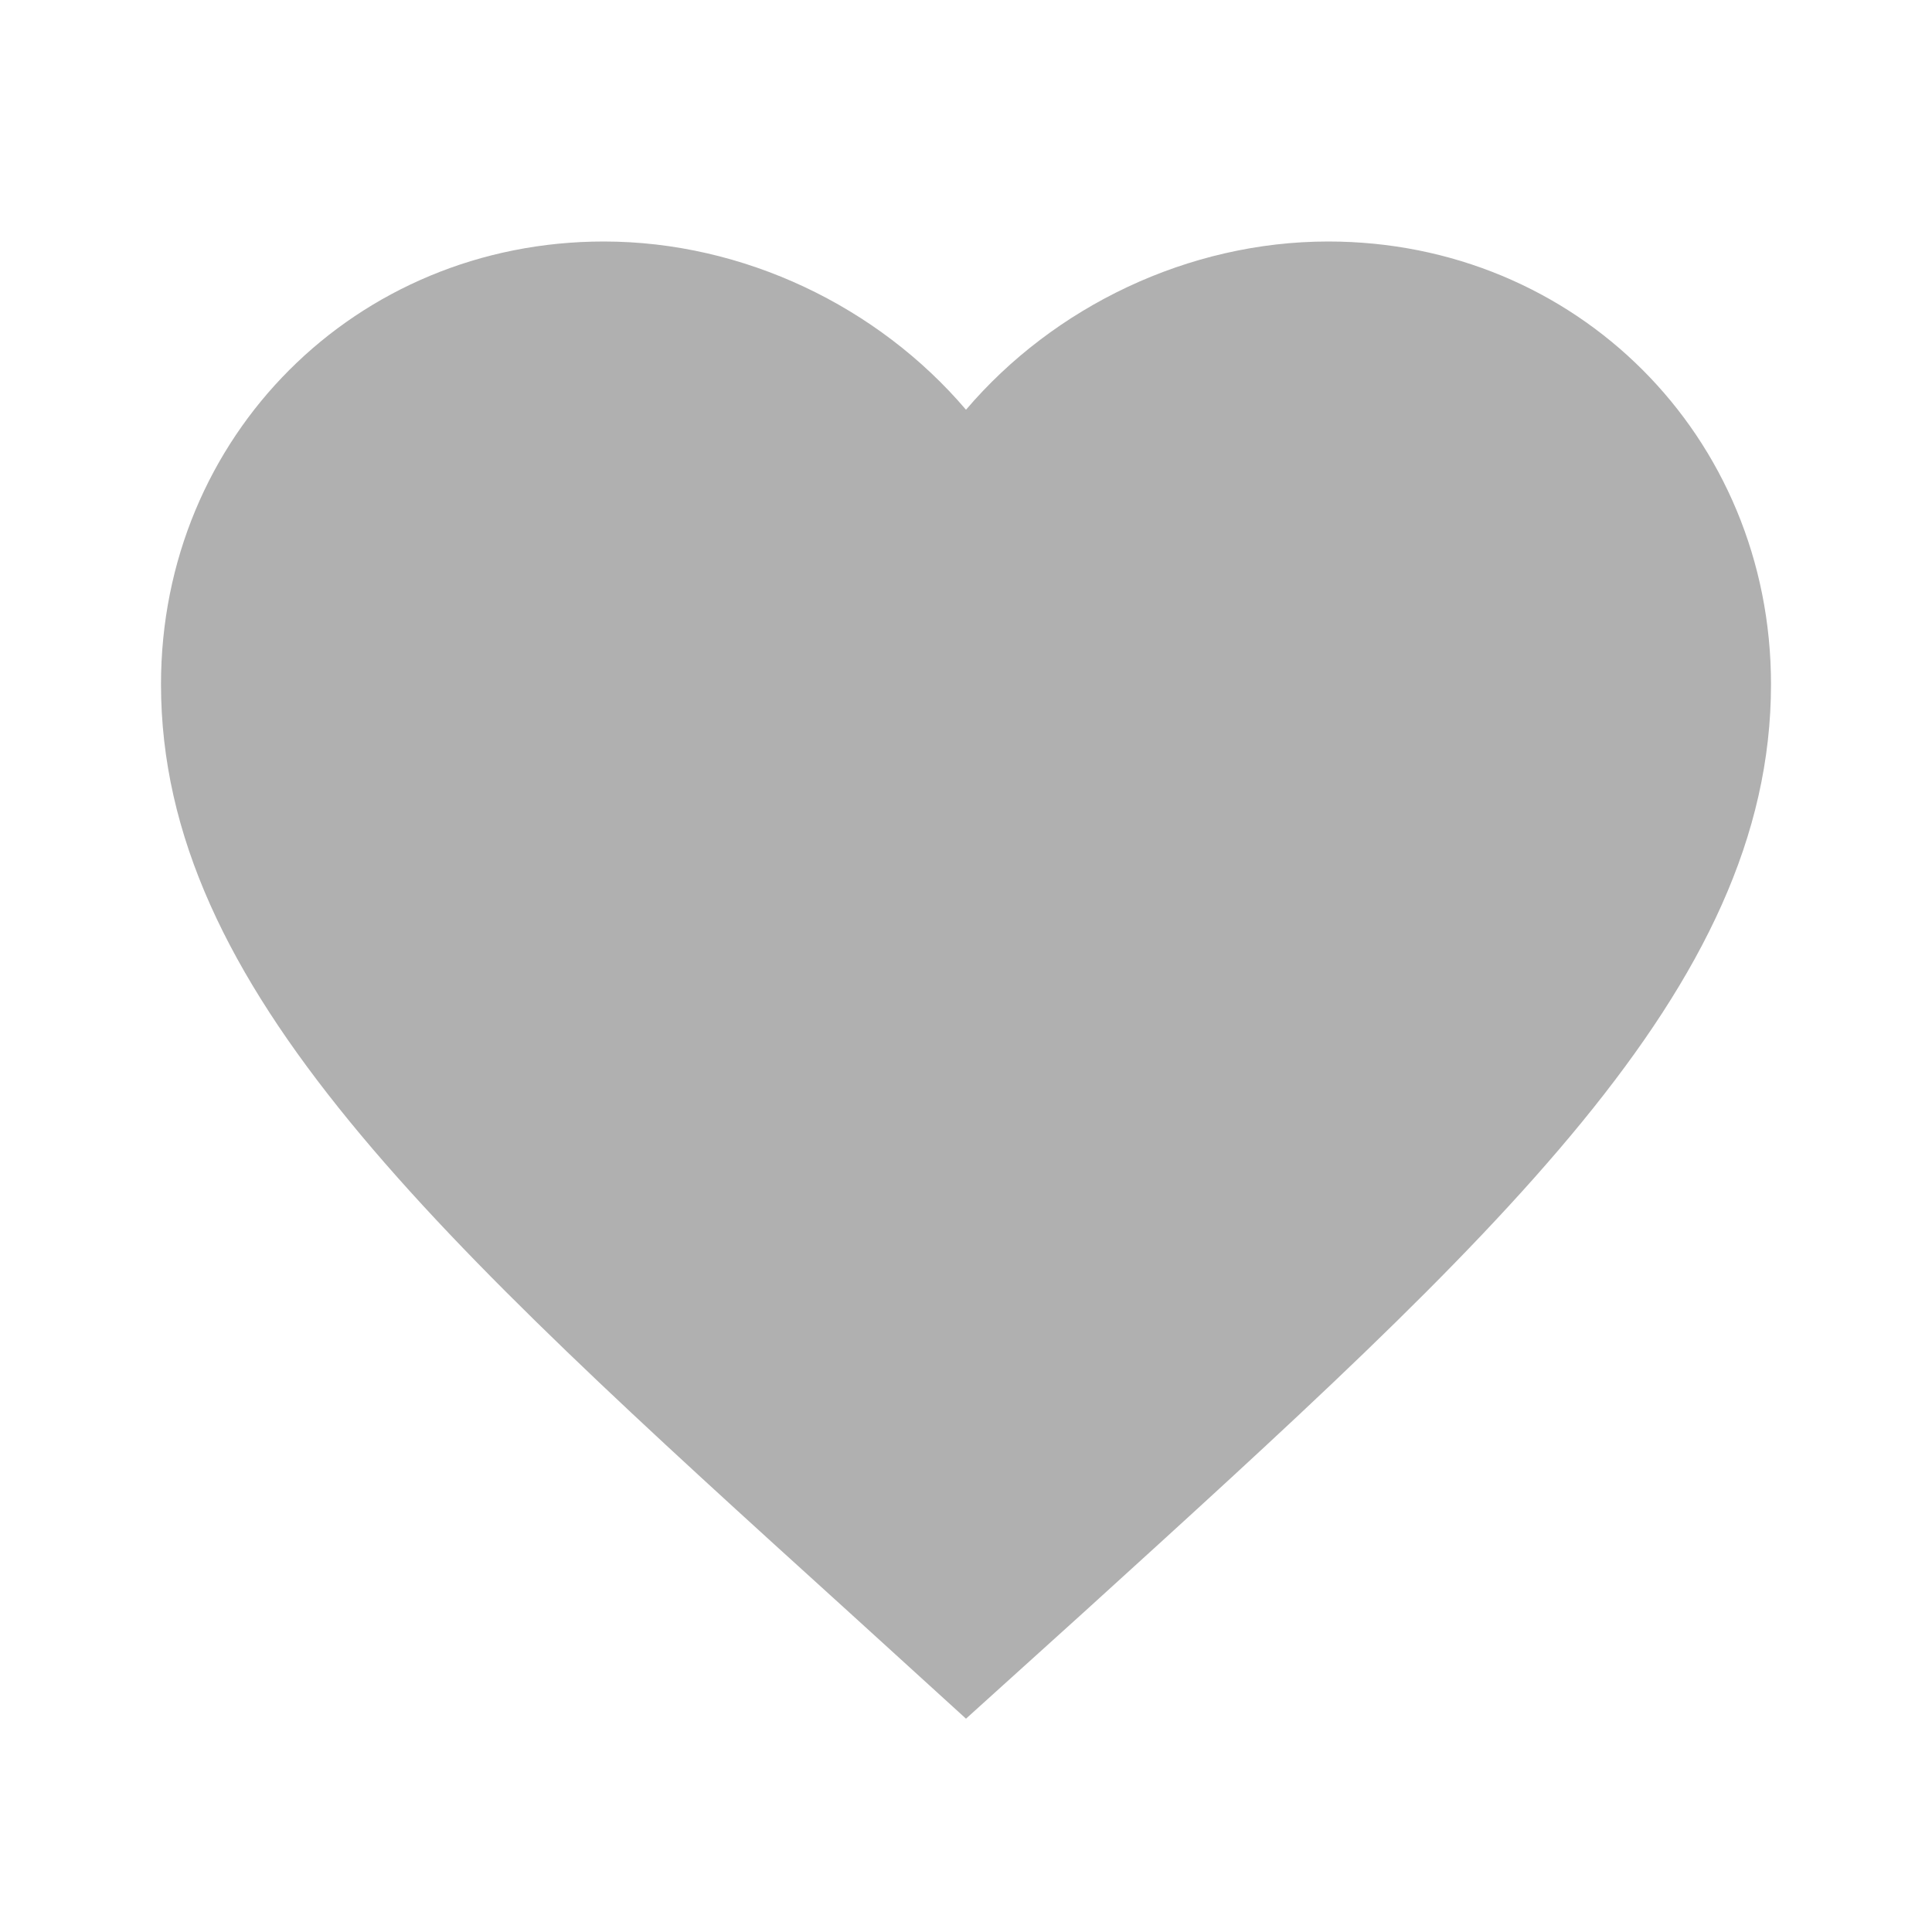
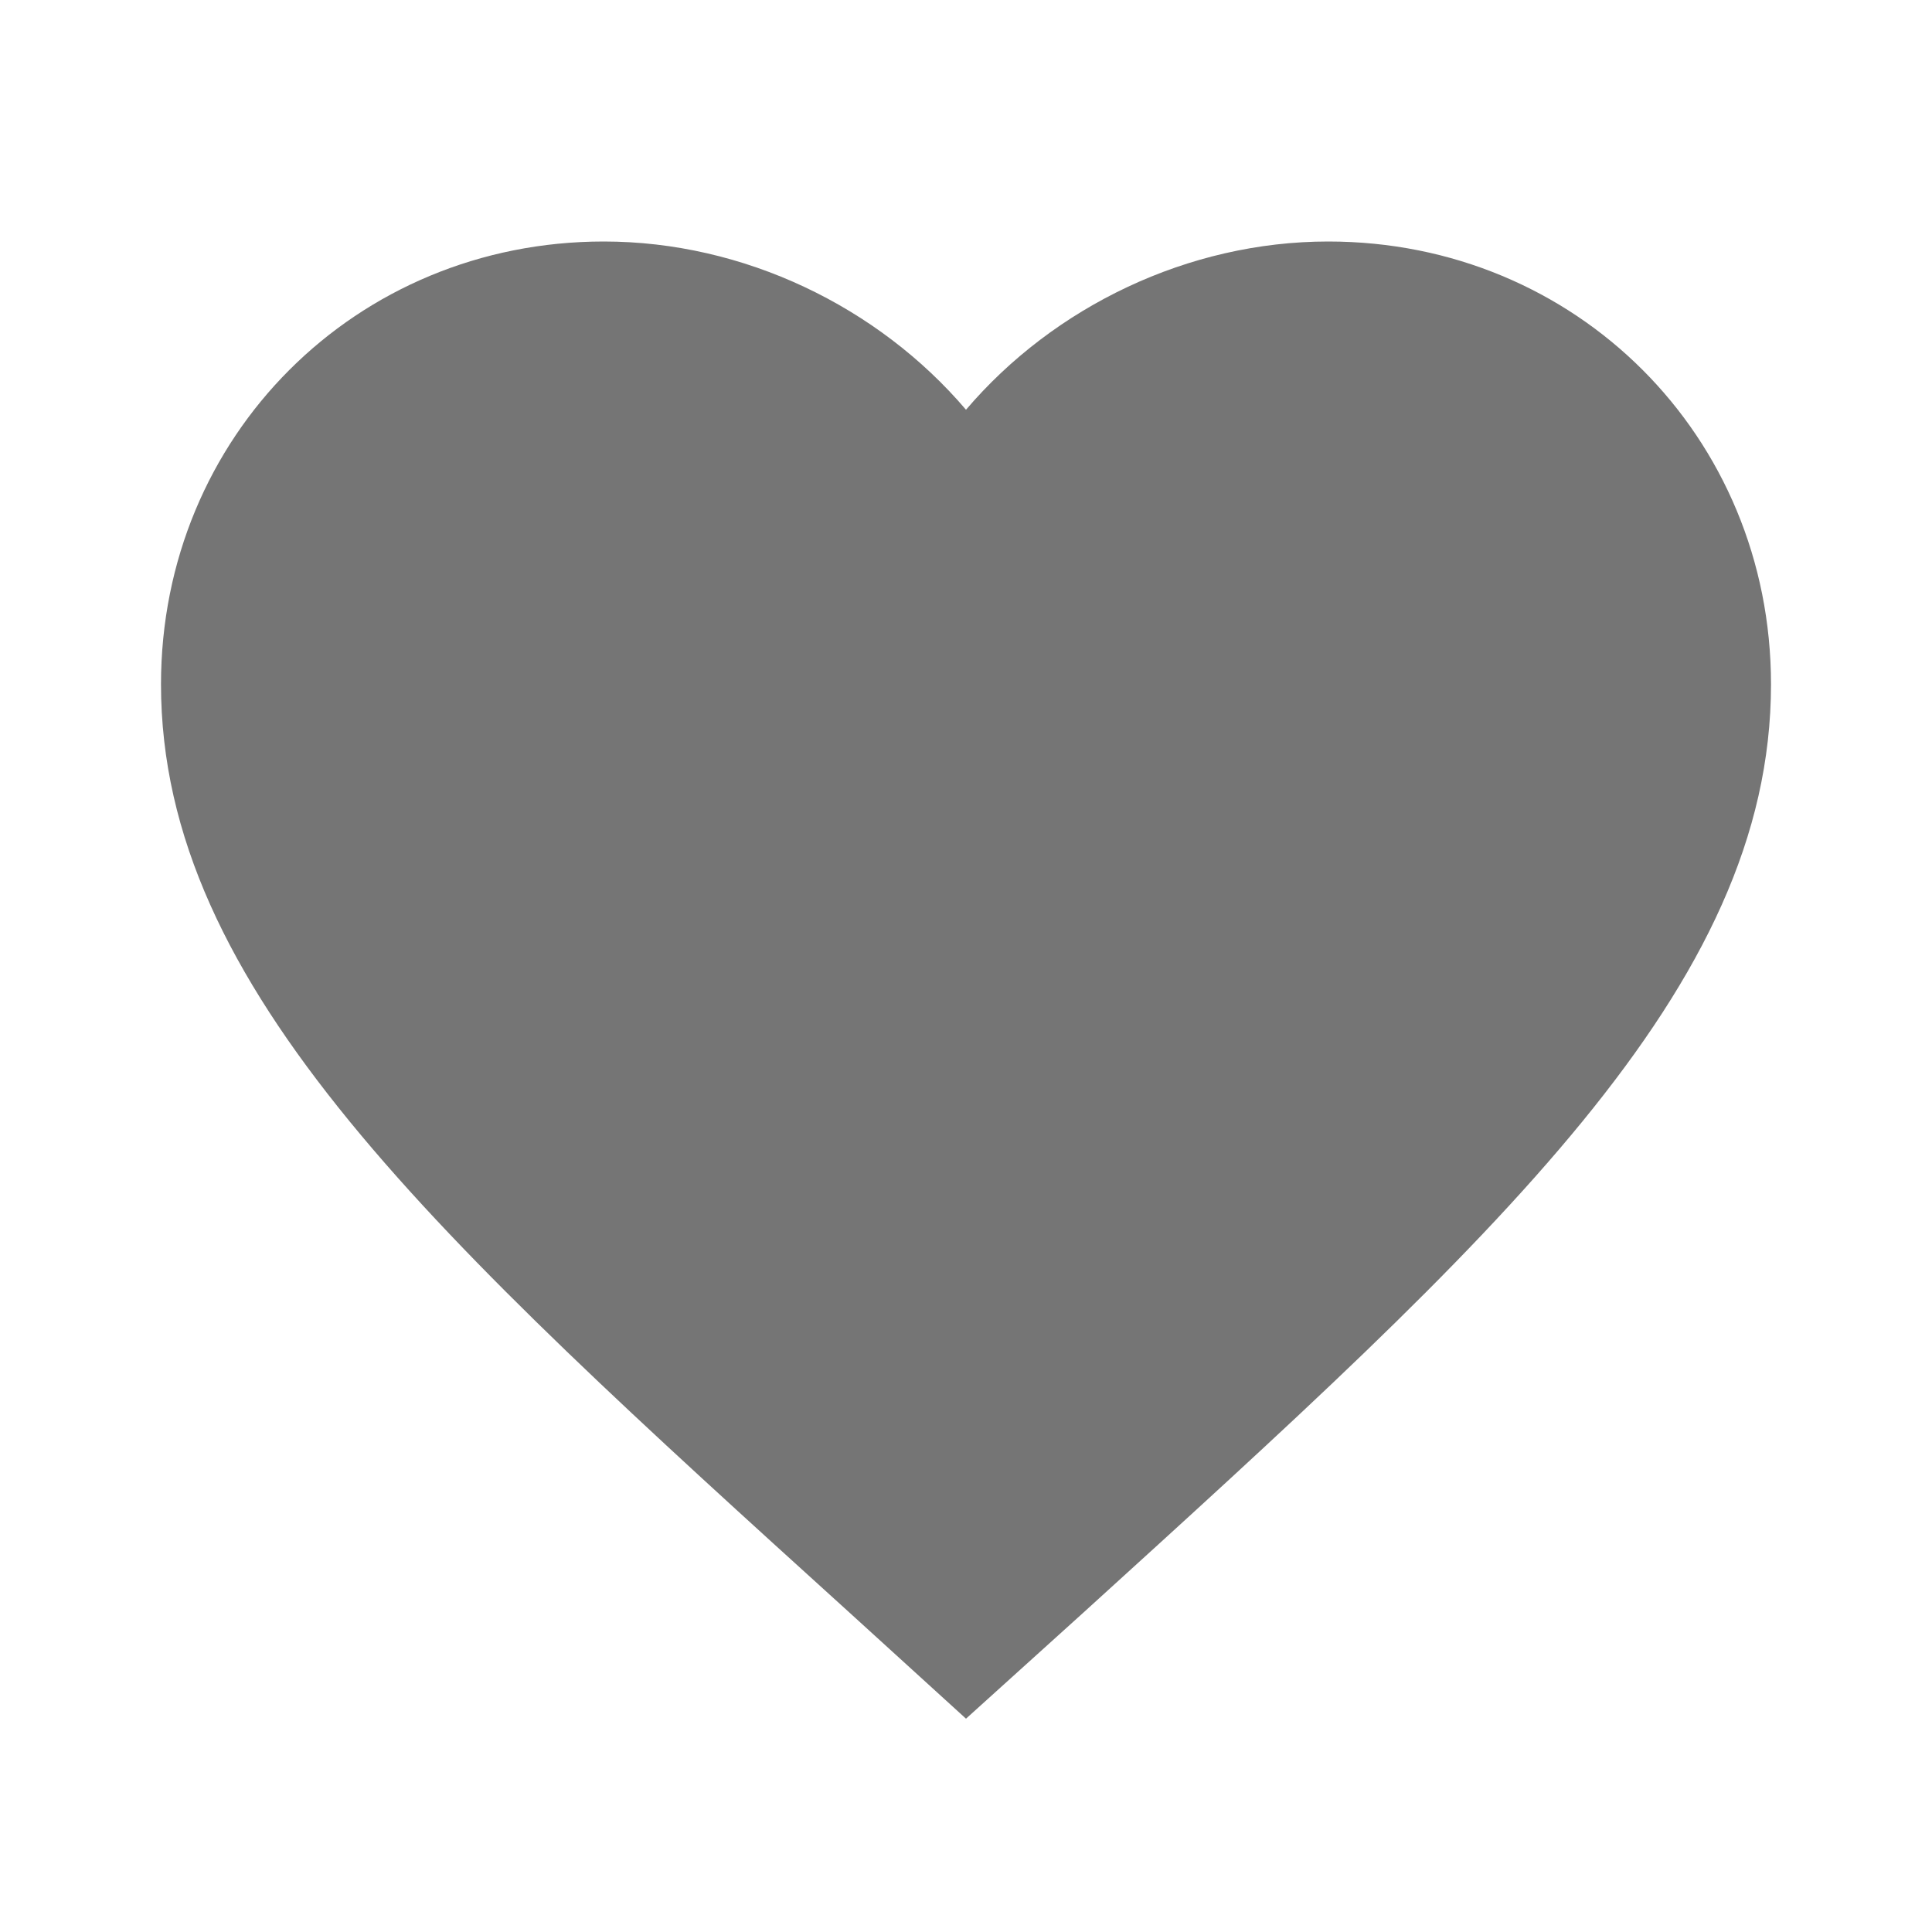
- <svg xmlns="http://www.w3.org/2000/svg" id="favorite" fill="#757575" fill-opacity="0.57" height="24" viewBox="0 0 24 24" width="24">
+ <svg xmlns="http://www.w3.org/2000/svg" id="favorite" fill="#000000" fill-opacity="0.54" height="24" viewBox="0 0 24 24" width="24">
  <path d="M0 0h24v24H0z" fill="none" />
  <path d="M12 21.35l-1.45-1.32C5.4 15.36 2 12.28 2 8.5 2 5.42 4.42 3 7.5 3c1.74 0 3.41.81 4.5 2.09C13.09 3.81 14.76 3 16.5 3 19.58 3 22 5.42 22 8.5c0 3.78-3.4 6.86-8.55 11.54L12 21.35z" />
</svg>
